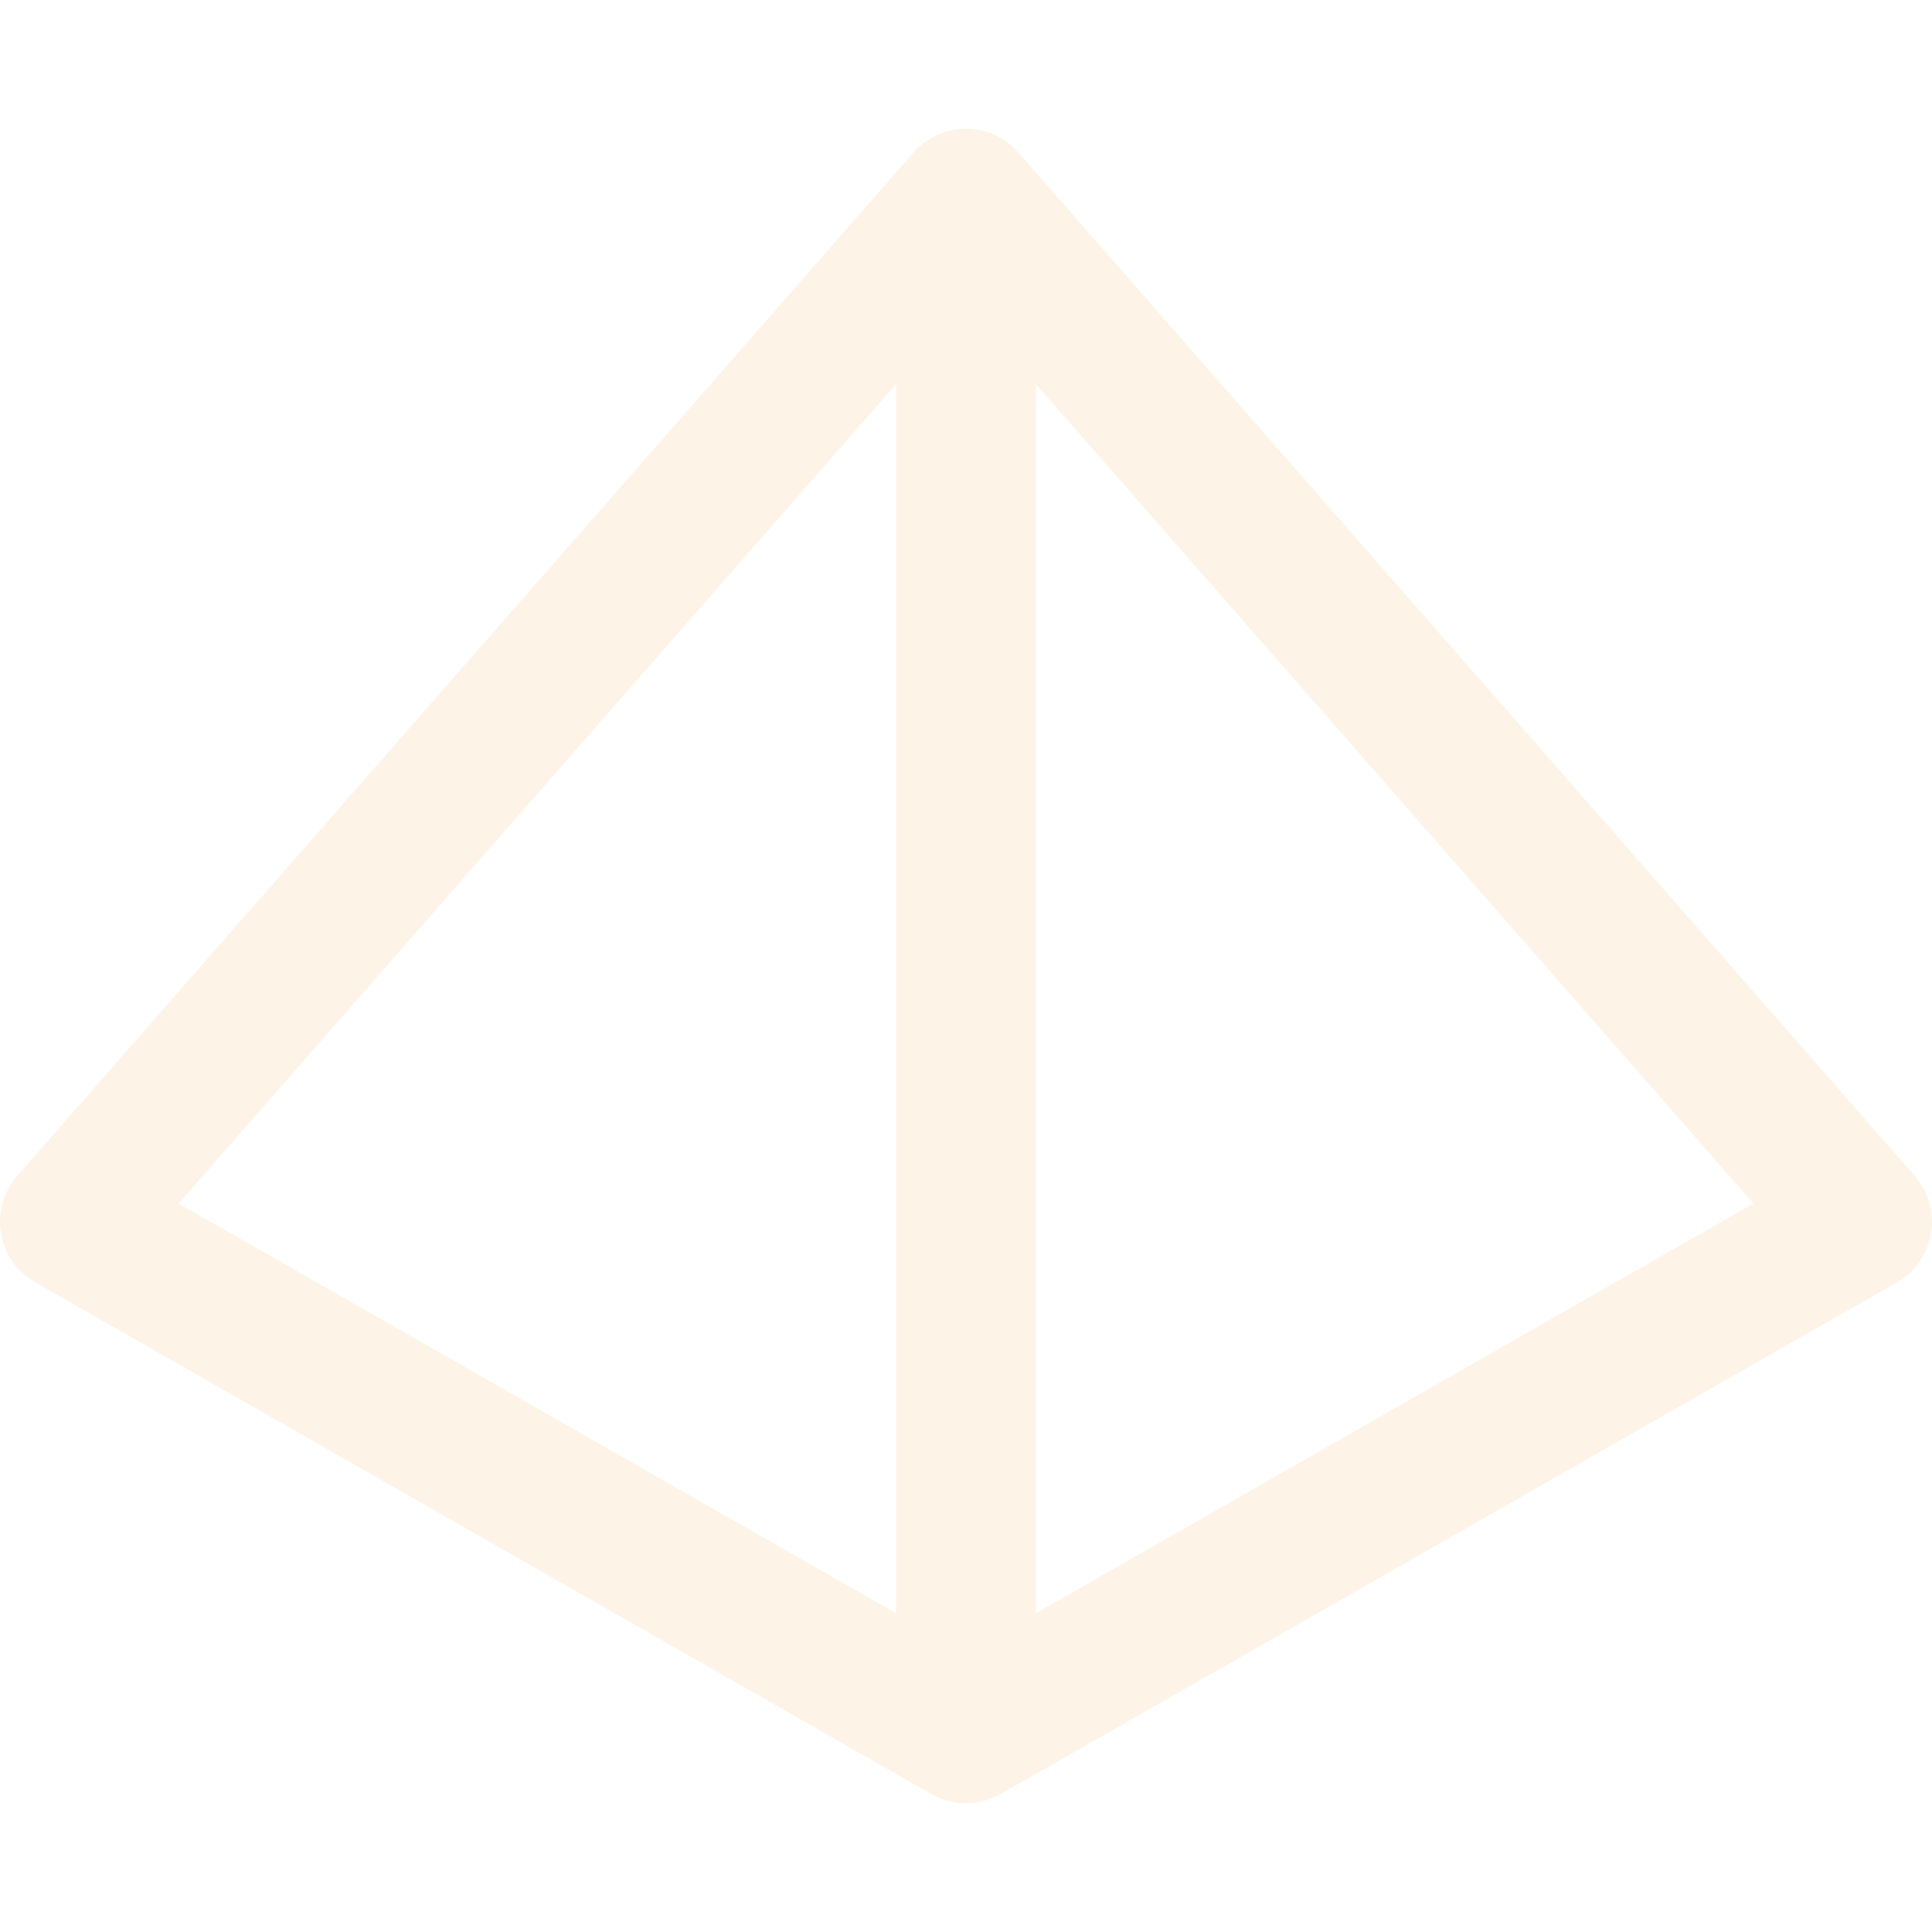
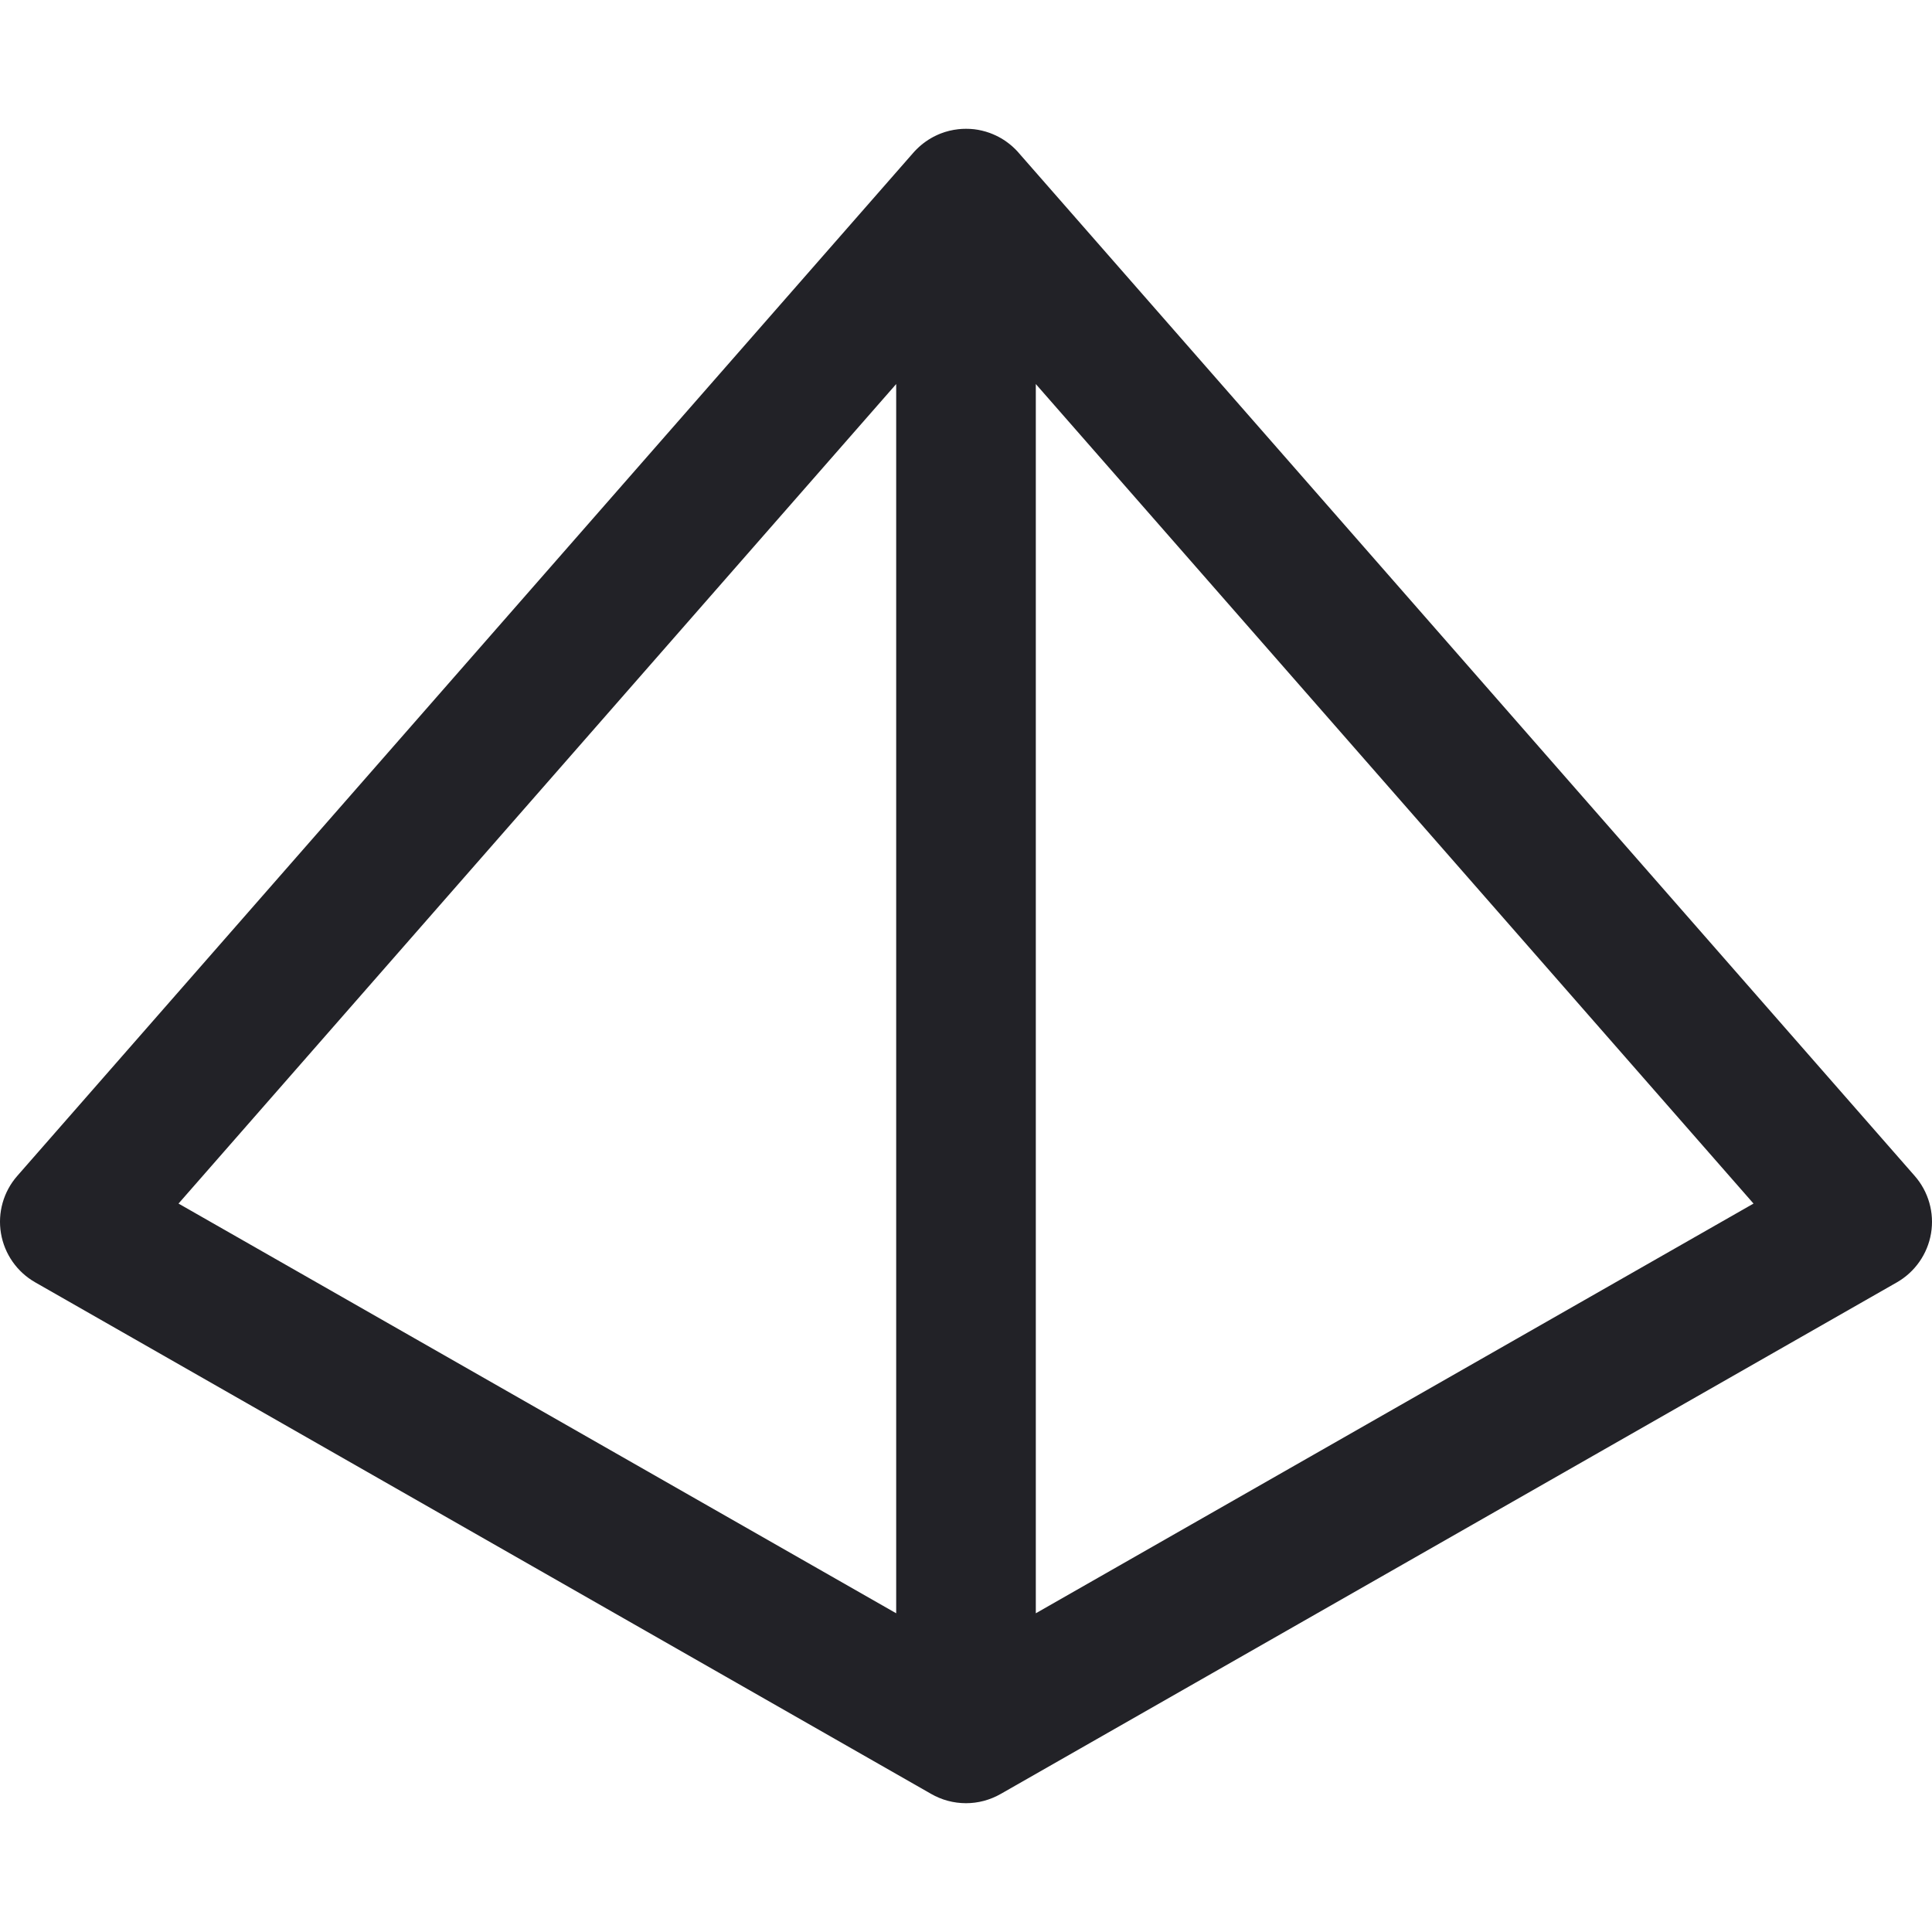
<svg xmlns="http://www.w3.org/2000/svg" width="60" height="60" viewBox="0 0 60 60" fill="none">
-   <path d="M29.999 56C29.81 56 29.62 55.975 29.433 55.925C29.251 55.876 29.078 55.803 28.918 55.712C28.909 55.706 28.898 55.7 28.889 55.695L1.093 39.824C0.528 39.502 0.138 38.943 0.03 38.302C-0.078 37.662 0.108 37.006 0.537 36.518L28.345 4.765C28.384 4.72 28.424 4.675 28.468 4.633C28.646 4.456 28.849 4.314 29.066 4.211C29.115 4.187 29.164 4.166 29.215 4.146C29.387 4.079 29.57 4.034 29.761 4.013C29.84 4.004 29.919 4 29.999 4C29.999 4 29.999 4 30 4C30.082 4 30.166 4.004 30.248 4.013C30.248 4.013 30.248 4.013 30.25 4.013C30.417 4.033 30.579 4.072 30.733 4.127C30.798 4.151 30.863 4.178 30.927 4.208C31.148 4.312 31.353 4.456 31.534 4.636C31.576 4.678 31.616 4.721 31.653 4.766L59.463 36.519C59.891 37.007 60.078 37.663 59.97 38.304C59.862 38.944 59.472 39.503 58.907 39.826L31.109 55.695C31.109 55.695 31.099 55.701 31.093 55.704C30.925 55.801 30.744 55.877 30.553 55.928C30.371 55.976 30.185 56 30 56H29.996H29.999ZM32.168 11.927V50.102L54.457 37.378L32.168 11.927ZM5.544 37.378L27.832 50.102V11.927L5.544 37.378Z" fill="#FDF3E7" />
+   <path d="M29.999 56C29.81 56 29.62 55.975 29.433 55.925C29.251 55.876 29.078 55.803 28.918 55.712C28.909 55.706 28.898 55.7 28.889 55.695L1.093 39.824C0.528 39.502 0.138 38.943 0.03 38.302C-0.078 37.662 0.108 37.006 0.537 36.518L28.345 4.765C28.384 4.72 28.424 4.675 28.468 4.633C28.646 4.456 28.849 4.314 29.066 4.211C29.115 4.187 29.164 4.166 29.215 4.146C29.387 4.079 29.57 4.034 29.761 4.013C29.84 4.004 29.919 4 29.999 4C29.999 4 29.999 4 30 4C30.082 4 30.166 4.004 30.248 4.013C30.248 4.013 30.248 4.013 30.25 4.013C30.417 4.033 30.579 4.072 30.733 4.127C30.798 4.151 30.863 4.178 30.927 4.208C31.148 4.312 31.353 4.456 31.534 4.636C31.576 4.678 31.616 4.721 31.653 4.766L59.463 36.519C59.891 37.007 60.078 37.663 59.97 38.304C59.862 38.944 59.472 39.503 58.907 39.826L31.109 55.695C31.109 55.695 31.099 55.701 31.093 55.704C30.925 55.801 30.744 55.877 30.553 55.928C30.371 55.976 30.185 56 30 56H29.996H29.999ZM32.168 11.927V50.102L54.457 37.378L32.168 11.927ZM5.544 37.378L27.832 50.102V11.927L5.544 37.378Z" fill="#222227" />
</svg>
